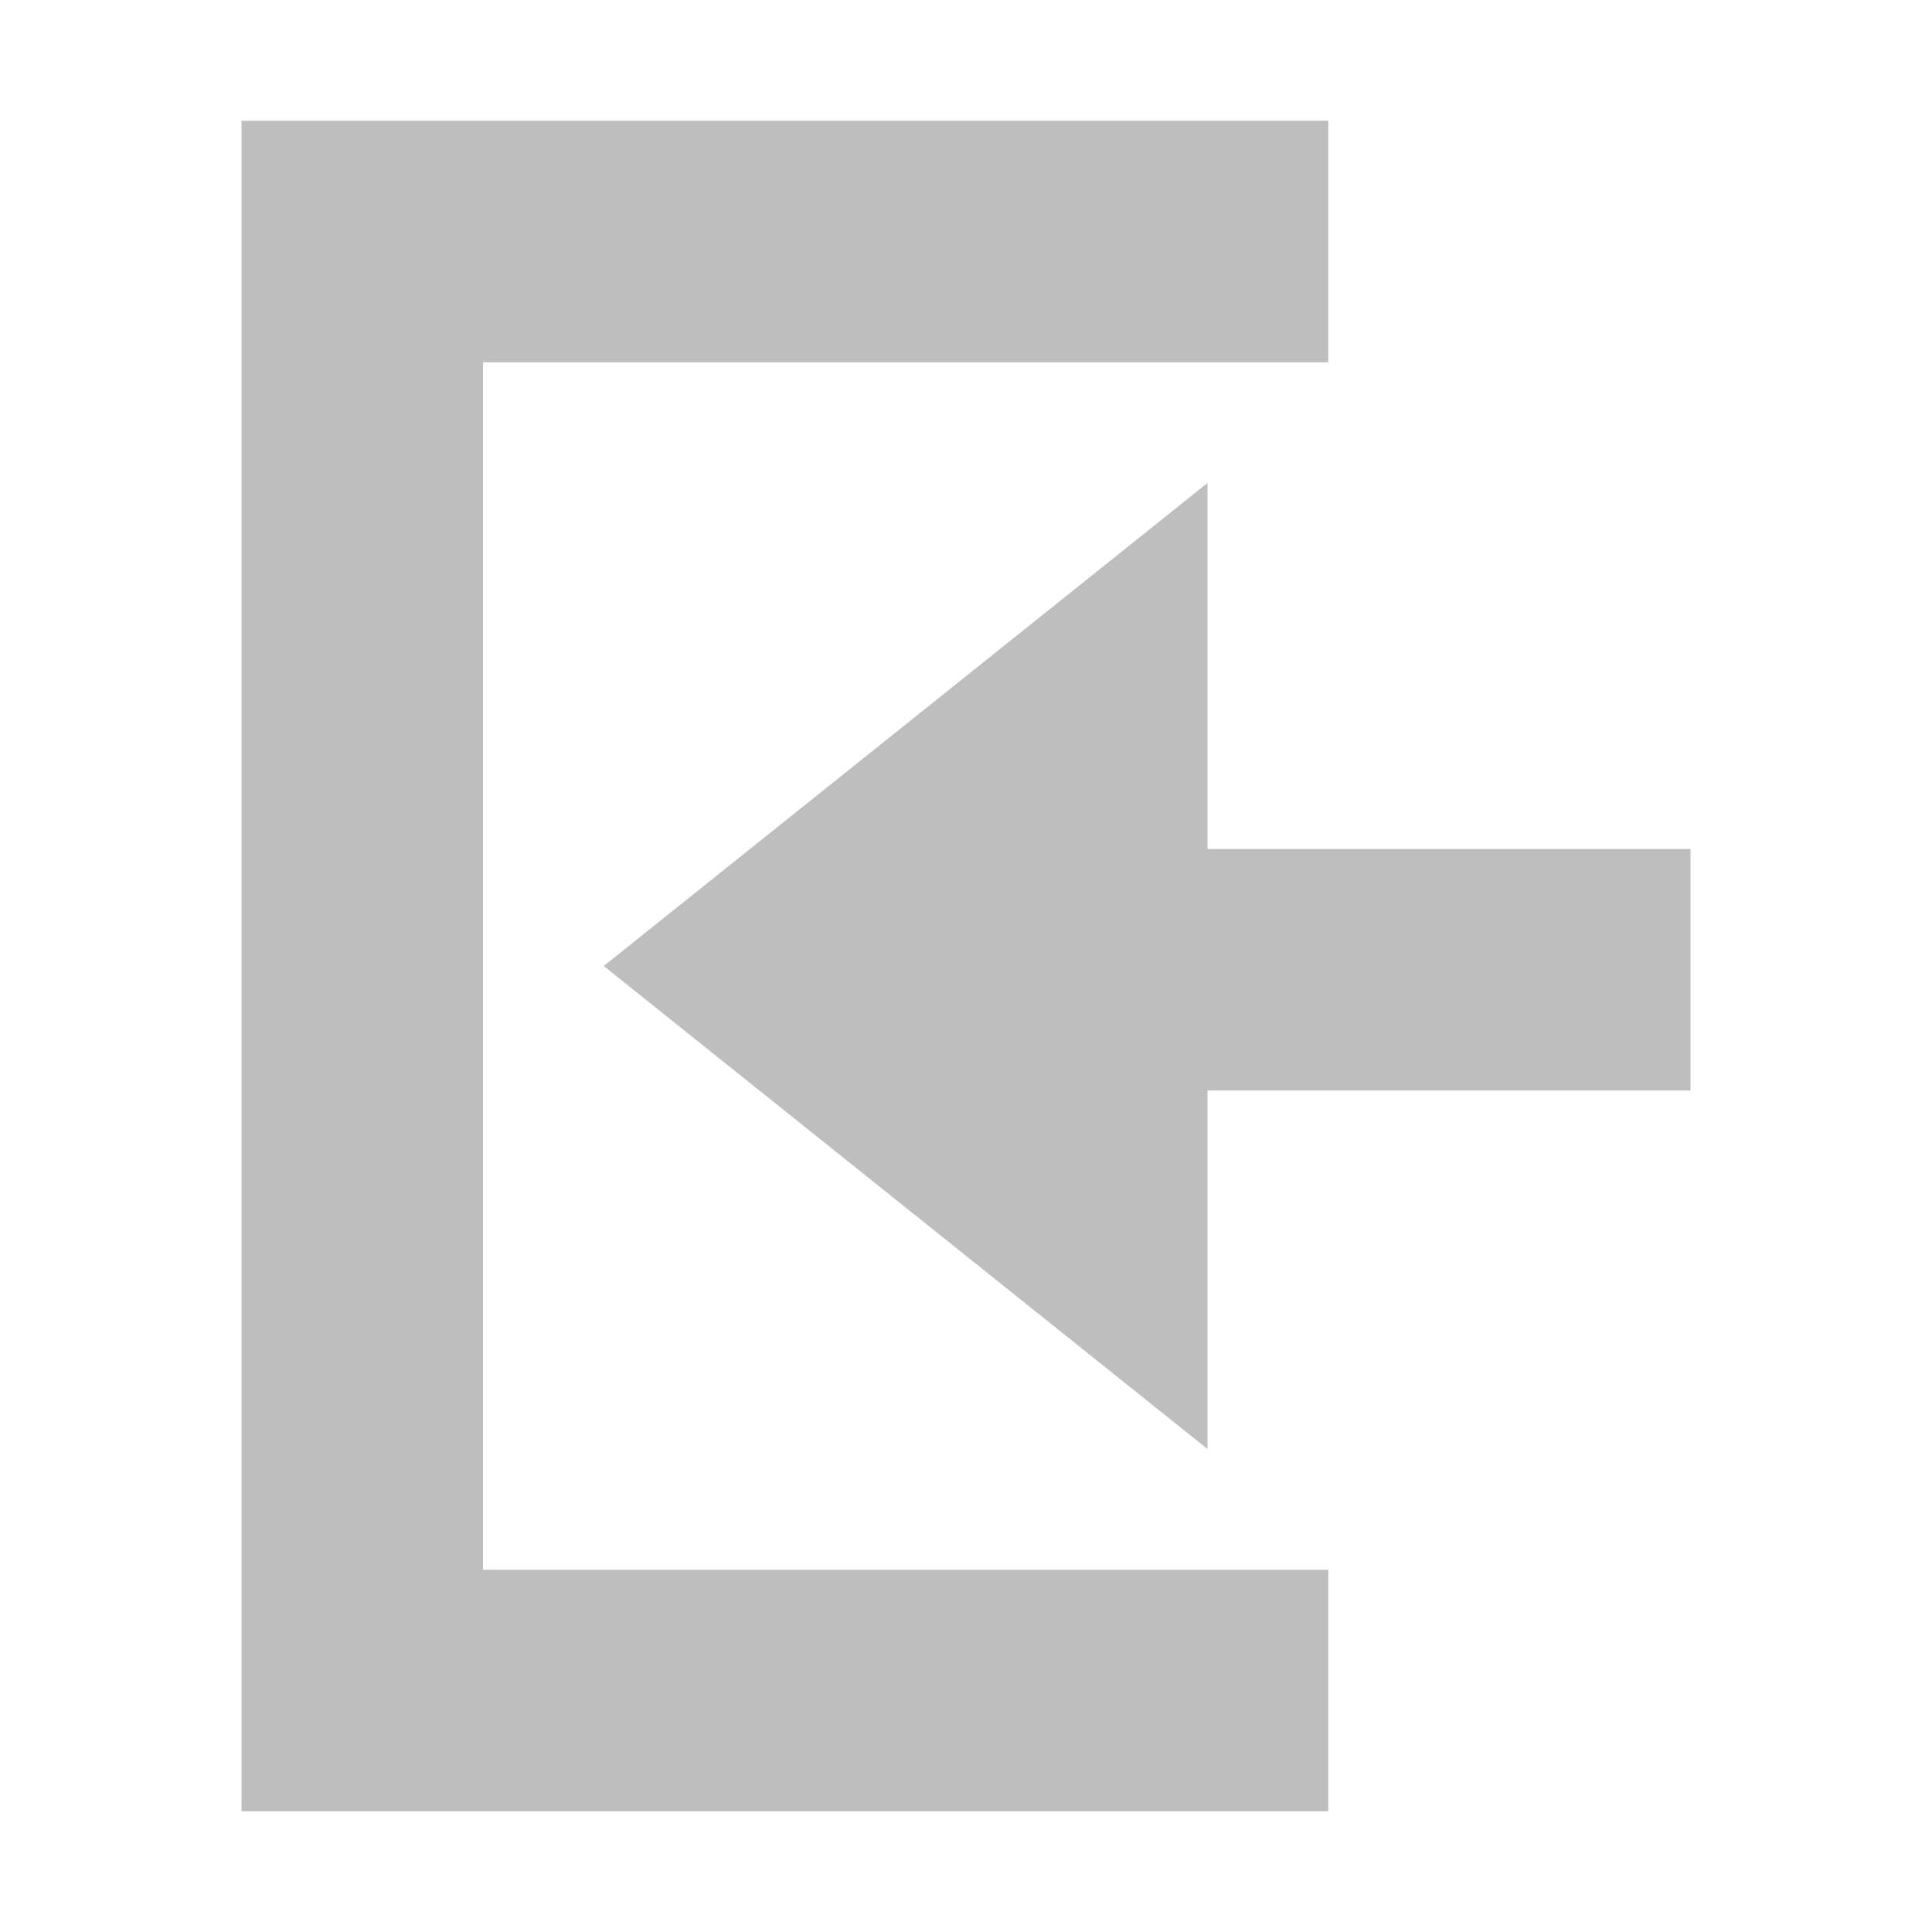
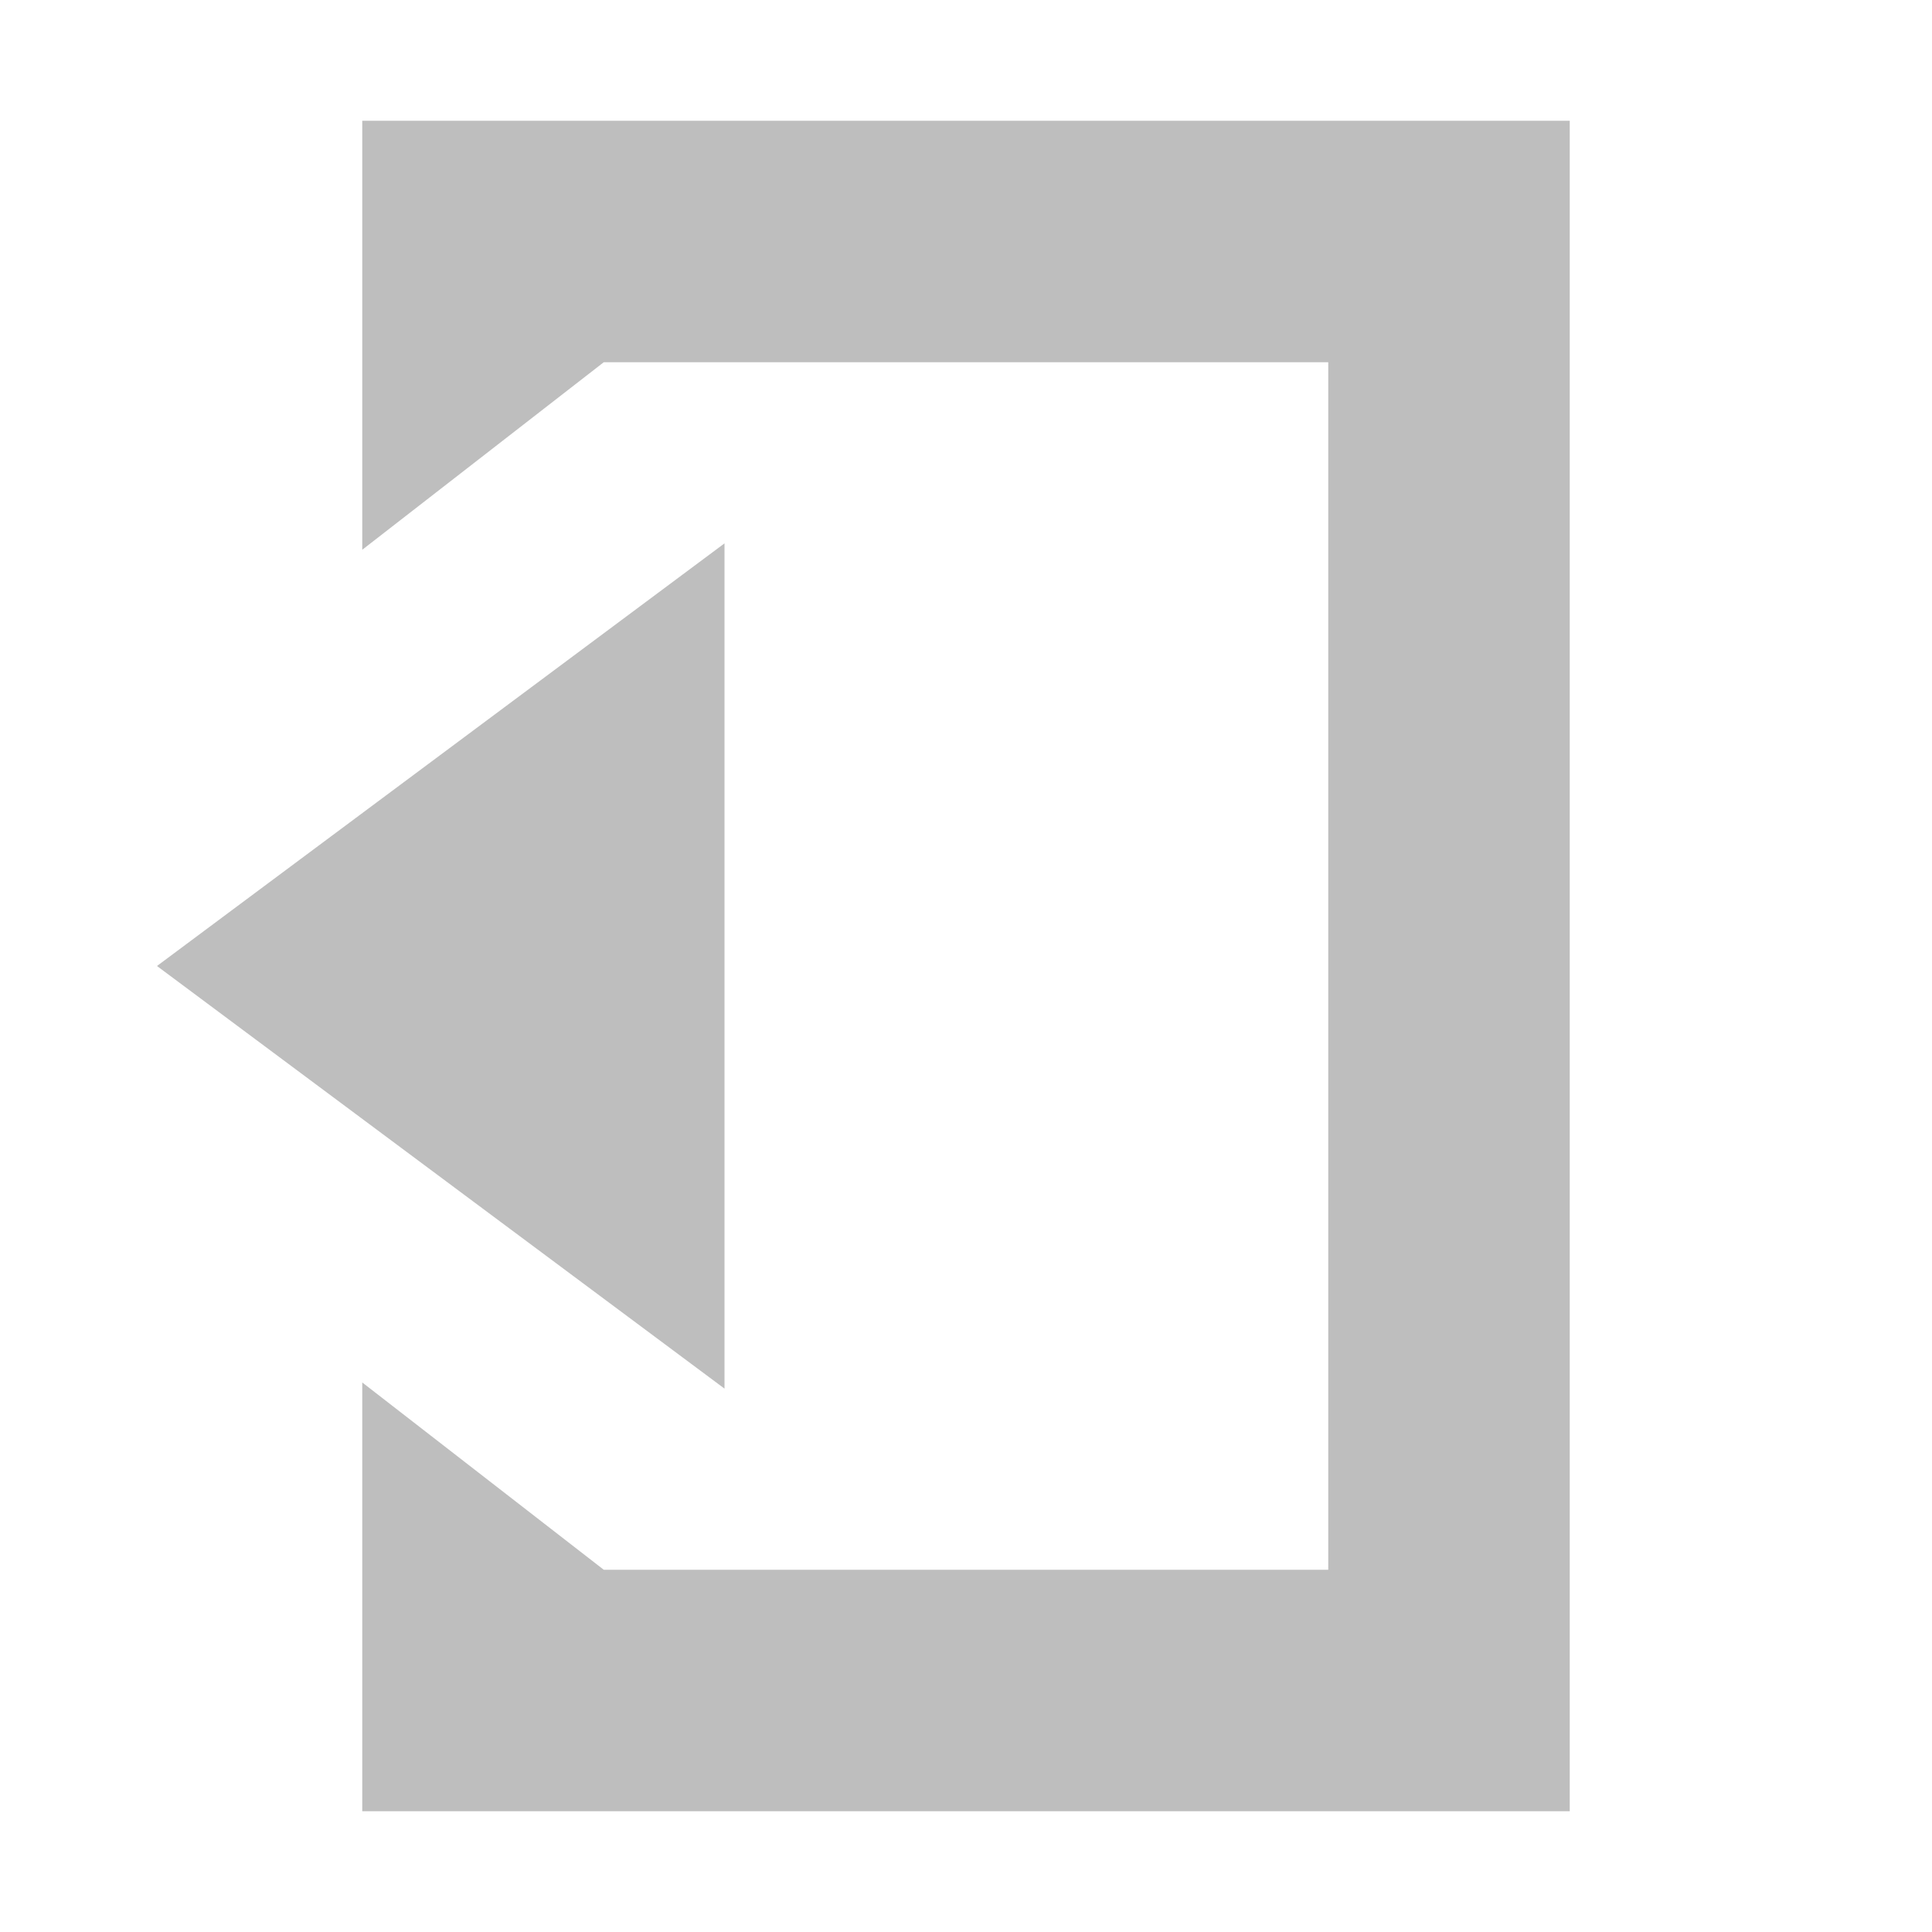
- <svg xmlns="http://www.w3.org/2000/svg" xmlns:xlink="http://www.w3.org/1999/xlink" version="1.1" width="16" height="16" id="svg7384">
-   <defs id="defs11">
-     <linearGradient id="linearGradient3587-6-5-6-4-7-4-5-7">
-       <stop id="stop3589-9-2-0-2-6-7-9-2" style="stop-color:#000000;stop-opacity:1" offset="0" />
-       <stop id="stop3591-7-4-0-6-3-7-8-9" style="stop-color:#363636;stop-opacity:1" offset="1" />
-     </linearGradient>
-     <linearGradient x1="419.073" y1="5.588" x2="419.073" y2="17.94" id="linearGradient3465" xlink:href="#linearGradient3587-6-5-6-4-7-4-5-7" gradientUnits="userSpaceOnUse" gradientTransform="translate(-410.5051,-4.337452)" />
-   </defs>
-   <path d="m 2,1 0,2 0,10 0,2 9,0 0,-2 L 4,13 4,3 11,3 11,1 4,1 2,1 z m 8,3 -5,4 5,4 0,-2.969 4,0 0,-2 -4,0 L 10,4 z" id="path3288-51-0" style="color:#bebebe;fill:#bebebe;fill-opacity:1;fill-rule:nonzero;stroke:none;stroke-width:1;marker:none;visibility:visible;display:inline;overflow:visible;enable-background:accumulate" />
+ <svg xmlns="http://www.w3.org/2000/svg" width="16" height="16" viewBox="0 0 16 16" id="svg2" version="1.1">
+   <defs id="defs4" />
+   <g id="layer1" transform="translate(0,-1036.362)">
+     <path style="opacity:1;fill:#bebebe;fill-opacity:1;stroke:none;stroke-width:1;stroke-linecap:butt;stroke-linejoin:round;stroke-miterlimit:4;stroke-dasharray:none;stroke-dashoffset:0;stroke-opacity:1" d="m 13,1037.362 0,14 -10,0 0,-3.551 2,1.551 6,0 0,-10 -6,0 -2,1.553 0,-3.553 z" id="rect4138-3-7-5" />
+     <path style="opacity:1;fill:#bebebe;fill-opacity:1;stroke:none;stroke-width:1;stroke-linecap:butt;stroke-linejoin:round;stroke-miterlimit:4;stroke-dasharray:none;stroke-dashoffset:0;stroke-opacity:1" d="m 6,1040.862 -4.7,3.5 4.7,3.5 z" id="rect4143" />
+   </g>
</svg>
